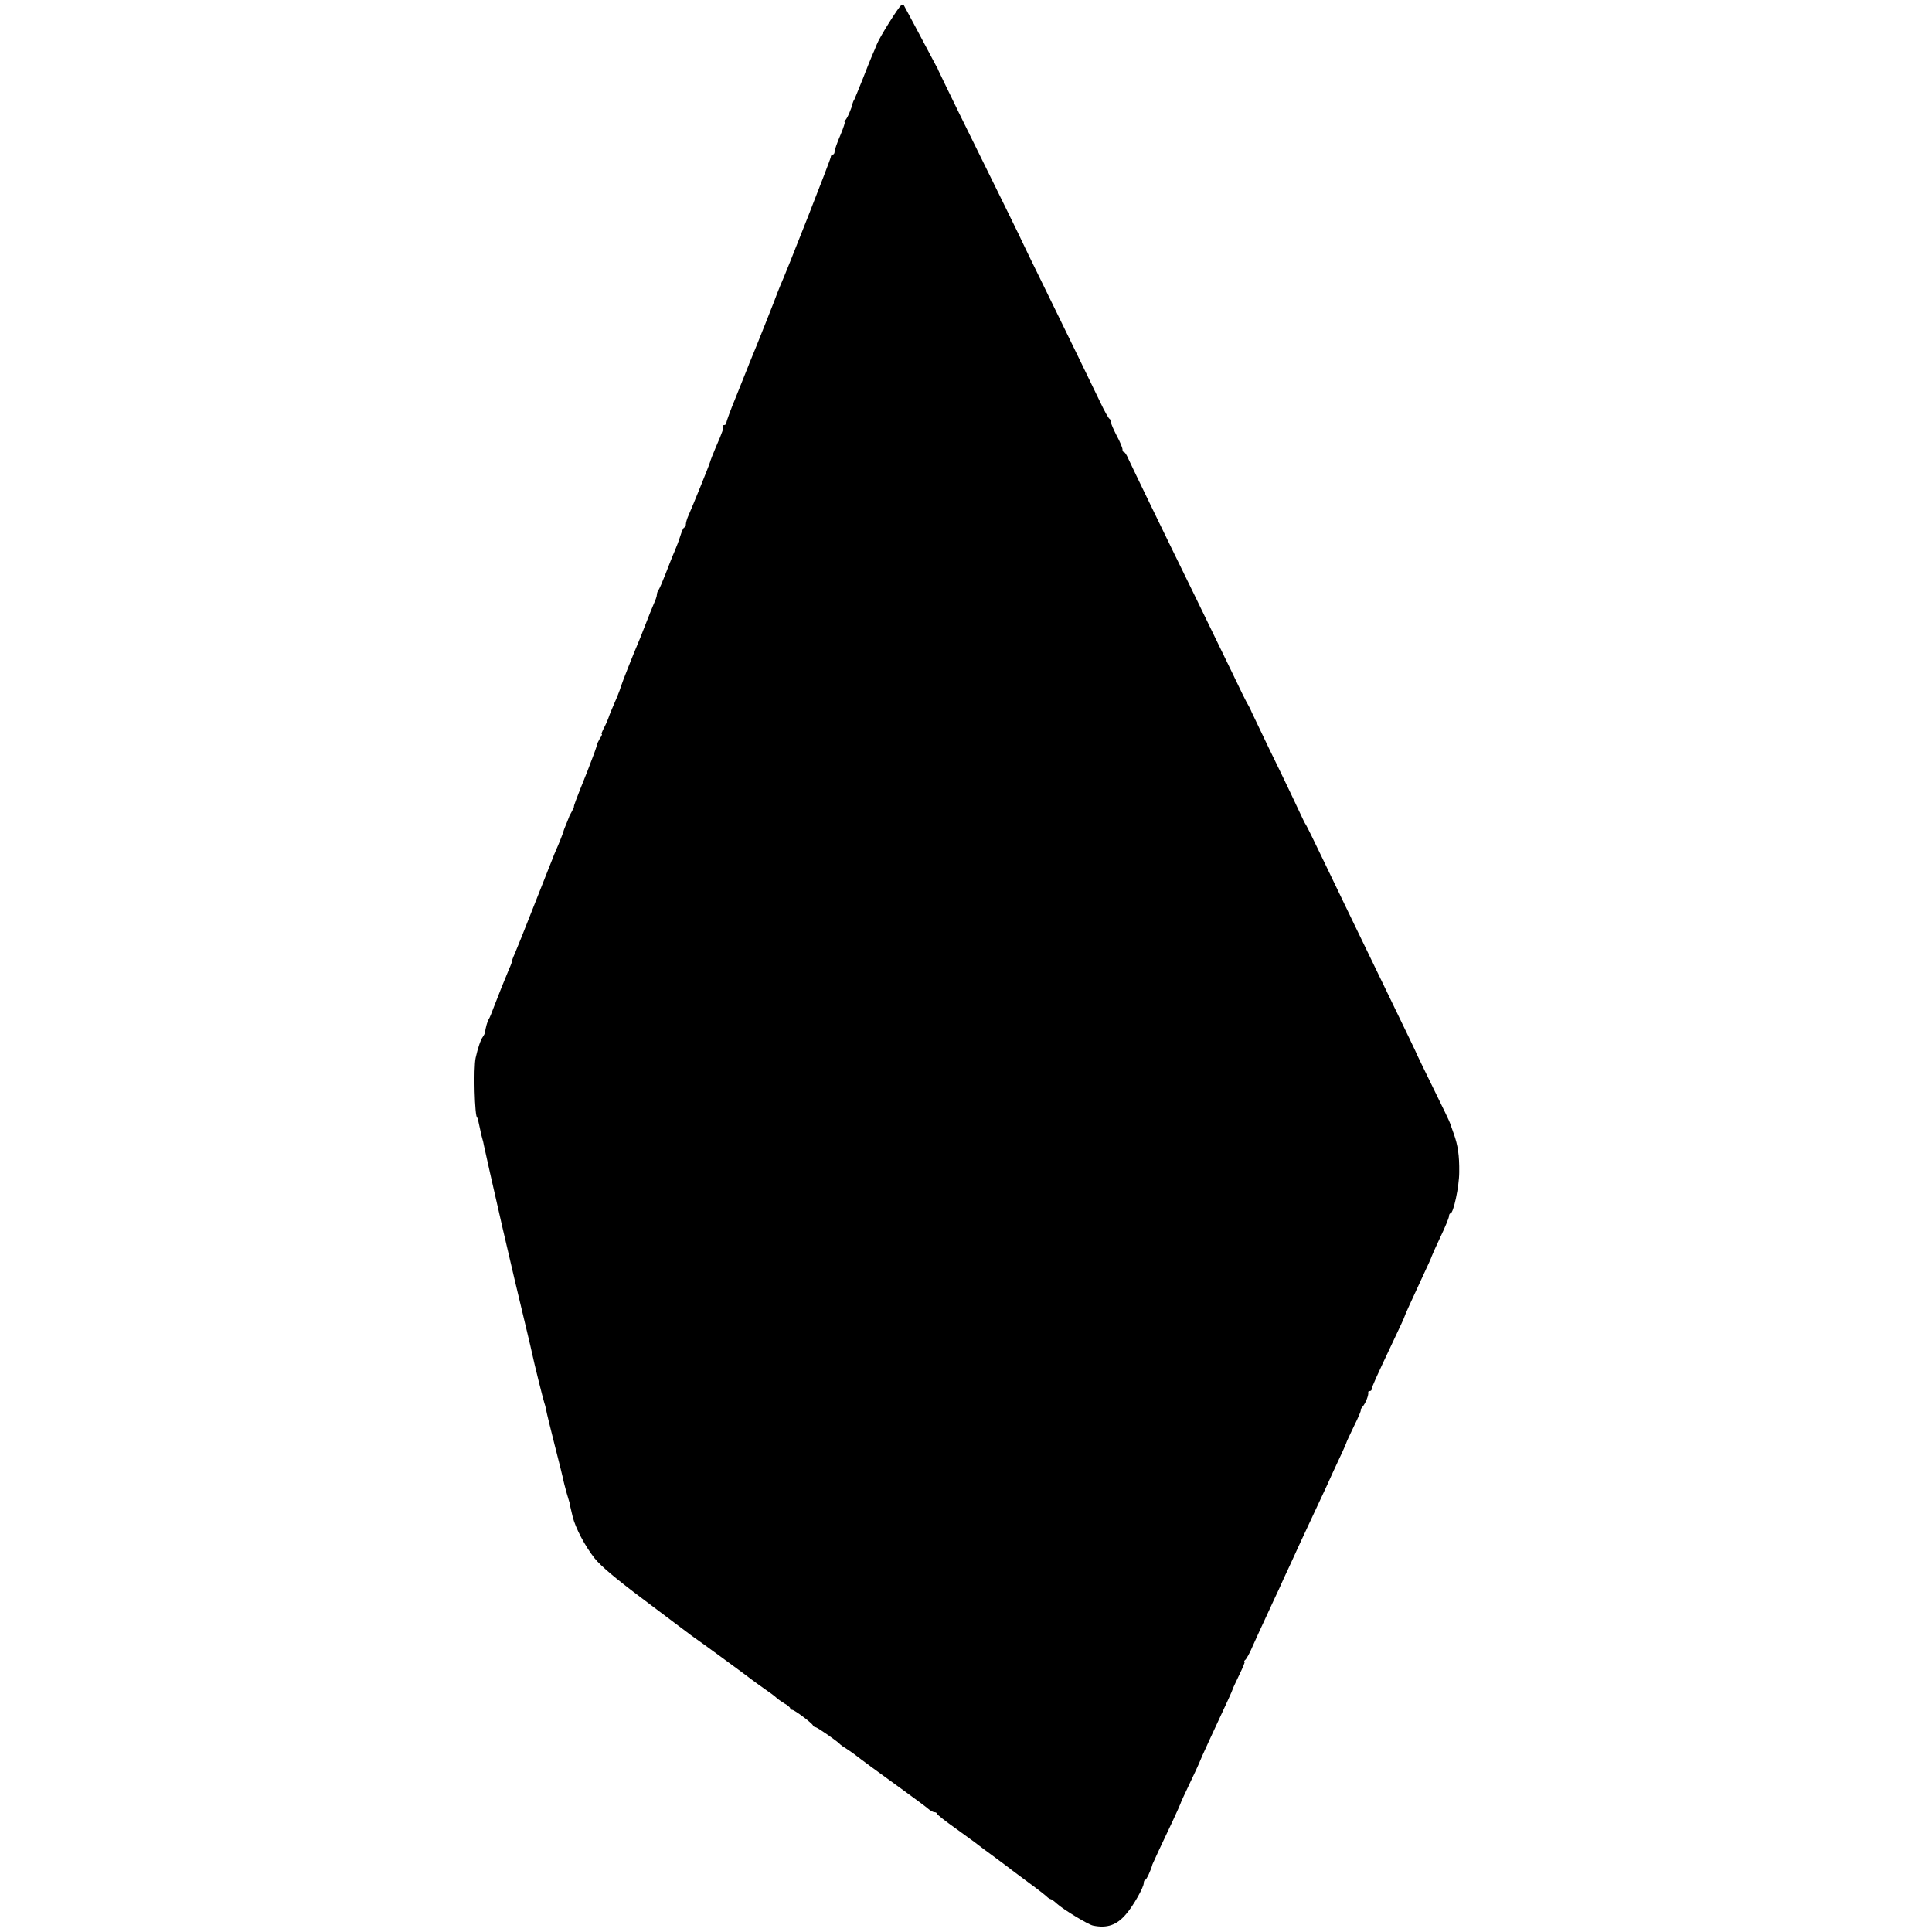
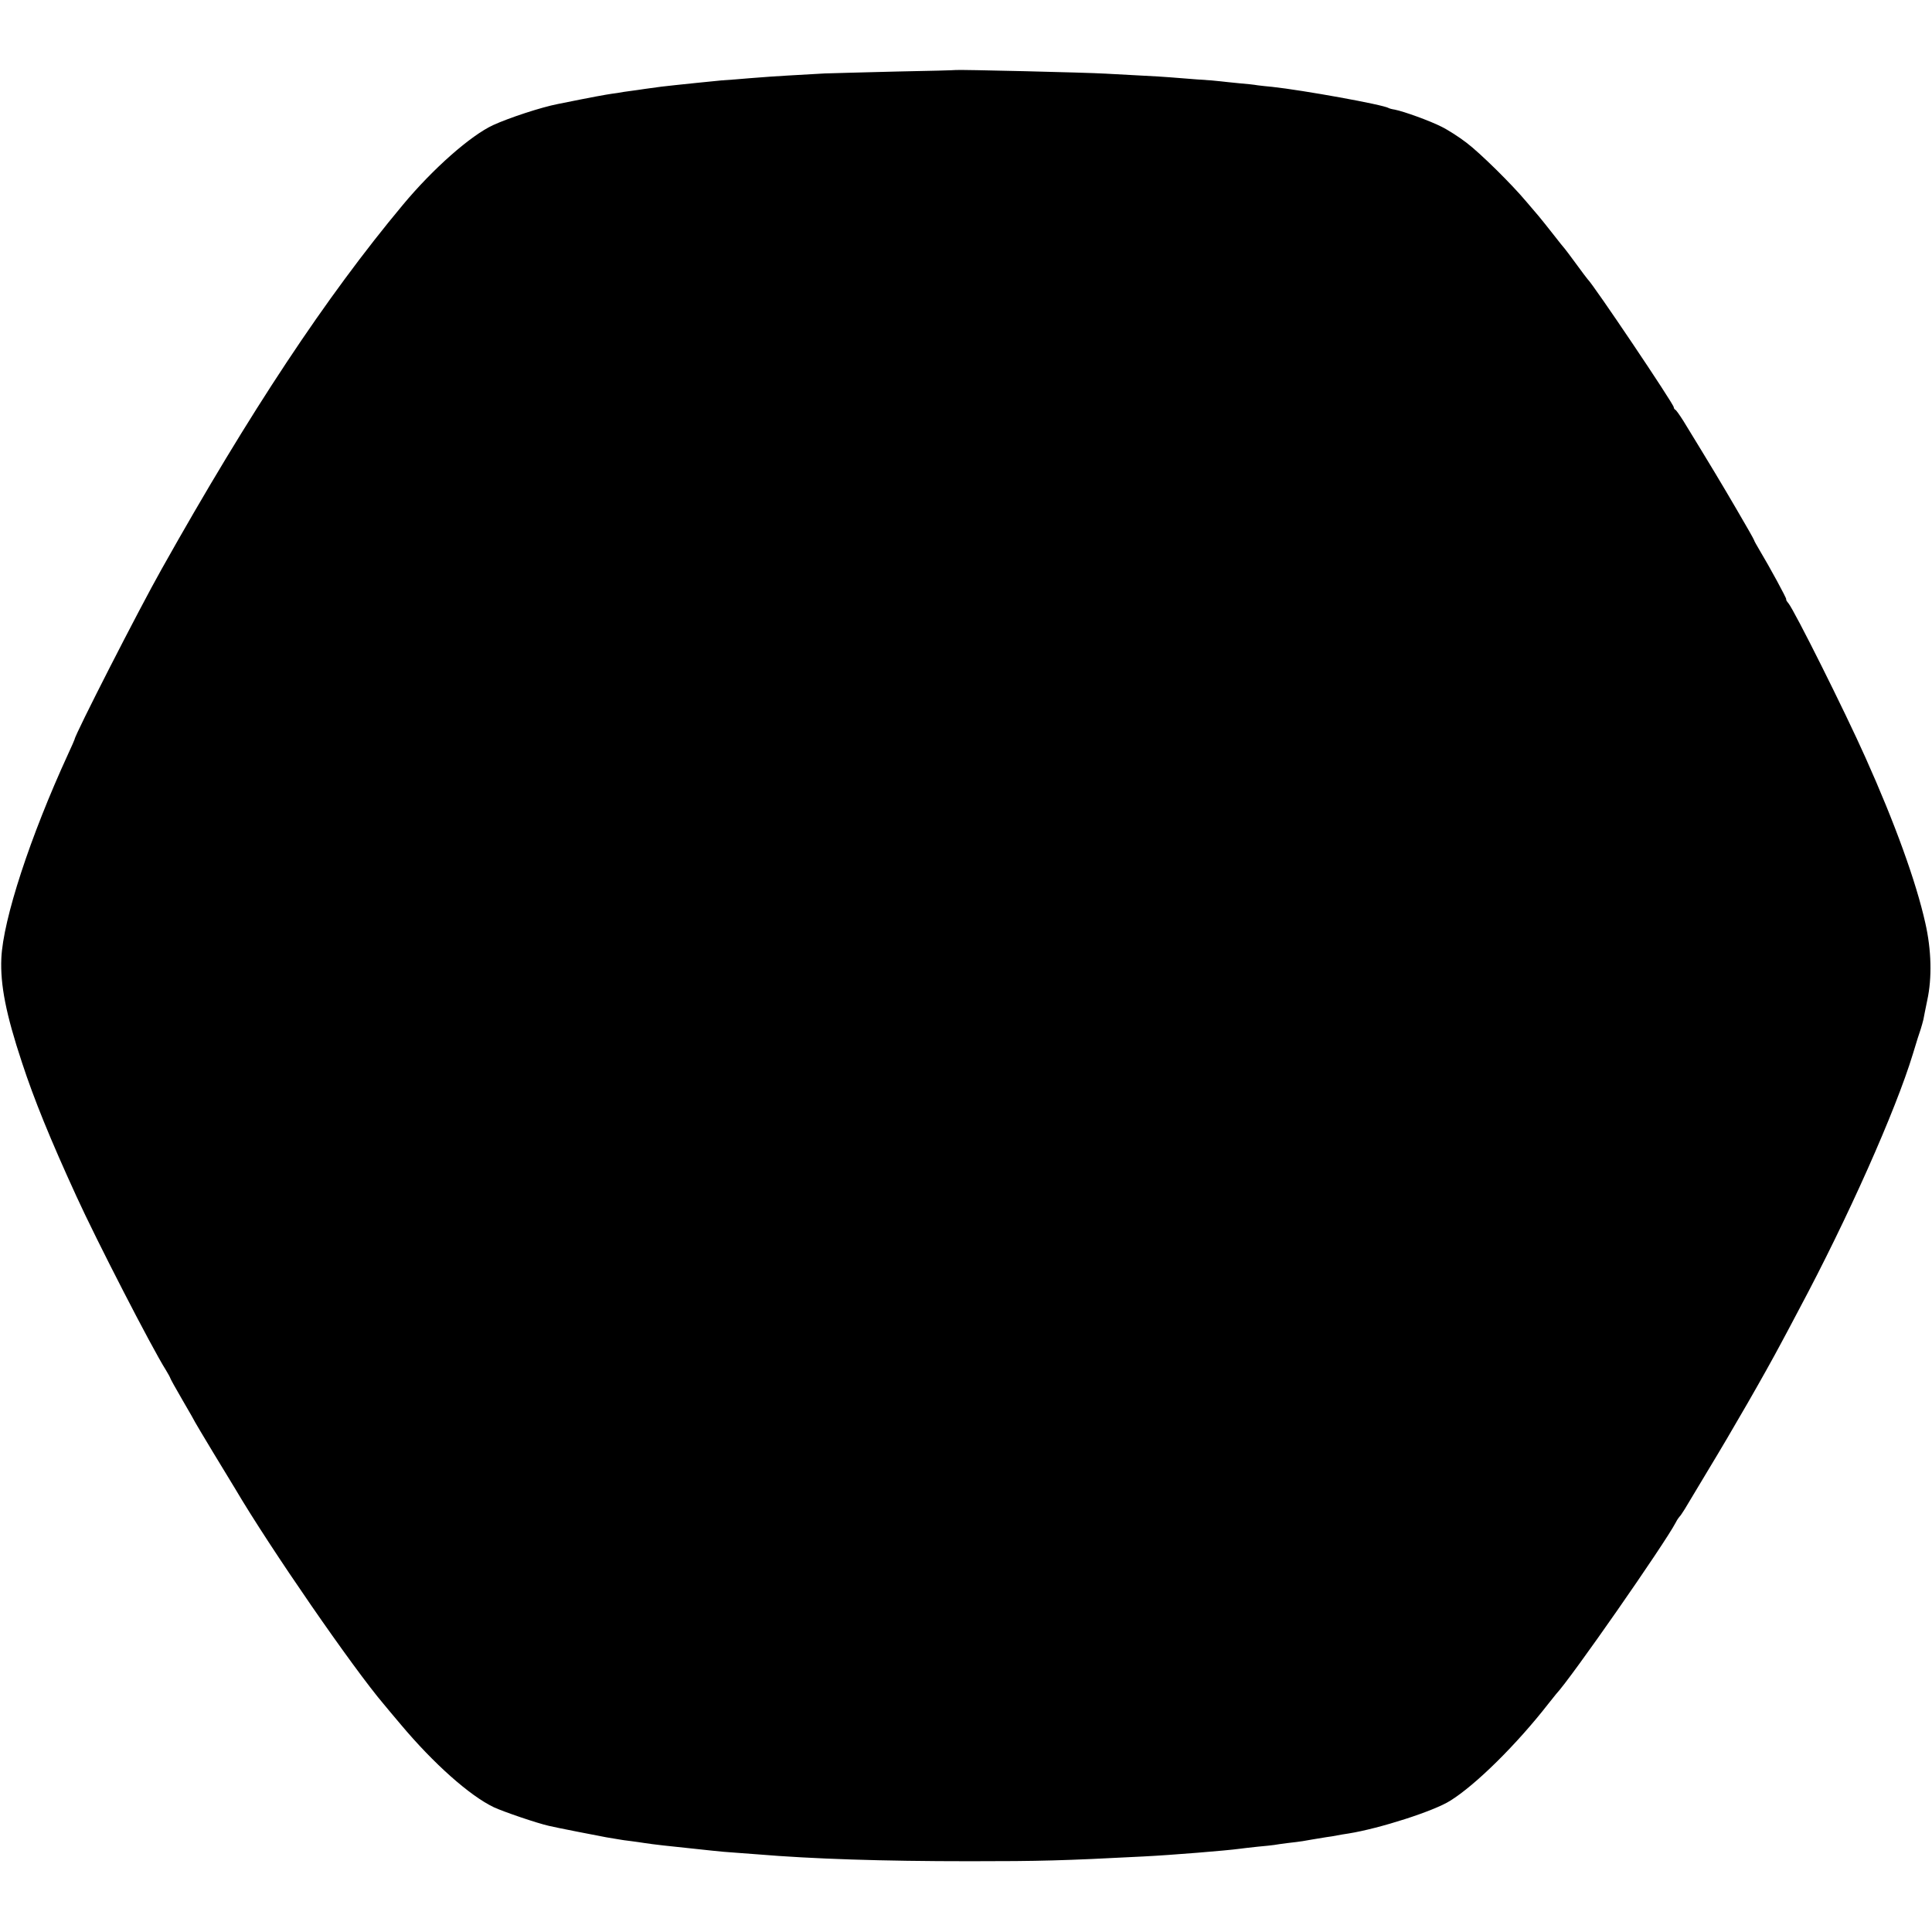
- <svg xmlns="http://www.w3.org/2000/svg" version="1" width="1333.333" height="1333.333" viewBox="0 0 1000 1000">
-   <path d="M466.4 2.8c-1.4.9-11.2 16.6-12.5 20-.6 1.5-1.6 4-2.4 5.7-.7 1.6-3 7.3-5 12.5-2.1 5.2-4 9.9-4.3 10.5-.4.5-.7 1.4-.9 2-.5 2.6-2.9 8.1-3.8 8.7-.5.4-.7.8-.3.8.4 0-.6 3.1-2.2 6.9-1.7 3.9-3 7.7-3 8.5 0 .9-.4 1.6-1 1.6-.5 0-1 .6-1 1.3 0 1.1-23.2 60.2-26.2 66.7-.6 1.4-1.2 2.9-1.4 3.5-.2.9-11.4 29.1-13.9 35-.5 1.1-.9 2.2-1 2.5-.3.8-1.5 3.8-6.6 16.5-2.7 6.5-4.9 12.5-4.9 13.2 0 .7-.5 1.3-1.2 1.3-.6 0-.9.3-.6.6.6.5-.2 2.9-3.7 10.9-1.5 3.5-2.7 6.6-3.1 8-.3 1.3-9.2 23.2-11 27.2-.8 1.7-1.4 3.8-1.4 4.7 0 .9-.3 1.6-.8 1.6-.4 0-1.3 1.9-2 4.2-.7 2.3-2.1 6-3.1 8.3-1 2.2-3 7.4-4.6 11.5-1.6 4.1-3.2 7.9-3.7 8.4-.4.6-.8 1.6-.8 2.4 0 .8-.7 2.8-1.5 4.5-.8 1.8-2.8 6.8-4.5 11.2-1.7 4.4-3.5 8.9-4 10-1.8 4.1-8.1 20-8.5 21.5-.2.8-1.1 3.3-2 5.5-2.5 5.8-3.8 8.9-4 9.5-.9 2.7-1.9 4.9-3.1 7.2-.8 1.6-1.3 2.8-.9 2.8.3 0-.2 1.1-1.1 2.4-.8 1.4-1.5 2.9-1.5 3.3.1.4-2.1 6.4-4.8 13.3-6.2 15.4-7.3 18.5-7 18.5.1 0-.4 1.1-1.1 2.5-.8 1.4-1.5 2.7-1.5 3-.1.3-.7 1.8-1.4 3.5-.7 1.6-1.4 3.4-1.5 4-.4 1.3-2.3 6.2-3.8 9.5-.6 1.4-1.5 3.5-1.9 4.7-.5 1.3-1.3 3.3-1.8 4.5-.5 1.3-4.4 11.1-8.6 21.8-4.2 10.7-8.3 20.9-9.1 22.7-.8 1.7-1.4 3.4-1.4 3.8 0 .4-.6 2.1-1.4 3.8-2.7 6.5-5.5 13.4-7.7 19.2-1.2 3.3-2.5 6.4-2.9 7-.7.9-1.7 4.6-2 7-.1.5-.6 1.5-1.1 2.2-1 1.2-2.6 5.7-3.7 10.8-1.2 5.3-.5 31 .8 31 .2 0 .7 2.2 1.5 6 .3 1.6.8 3.8 1.1 4.7.3.9.7 2.6.9 3.8.5 2.4 4.6 20.8 9.6 42.5 3.3 14.4 8.8 37.7 12.5 53 1.3 5.5 2.6 10.9 2.8 12 .9 4.5 5.8 24.1 6.3 25.5.3.8.8 2.6 1 3.9.2 1.3 2.2 9.3 4.3 17.7 2.2 8.4 4.1 16.4 4.4 17.6.2 1.3 1.1 4.7 1.9 7.6.9 2.9 1.6 5.4 1.7 5.7 0 .3.1.7.1 1 .3 1.1.5 2.2 1.3 5.5 1.4 5.8 6.4 15.3 11.4 21.6 3.3 4.1 11 10.6 25.7 21.6 11.6 8.7 21.7 16.4 22.6 17 .8.7 2.3 1.7 3.1 2.3 1.9 1.2 27.7 20.1 29.8 21.8.9.7 3.8 2.8 6.5 4.7 2.8 1.9 5.6 4 6.3 4.7.7.7 2.6 2 4.2 3 1.7.9 3 2.1 3 2.5 0 .4.4.8 1 .8 1.2 0 10.4 6.9 10.8 8.1.2.5.8.9 1.3.9.9 0 11.7 7.5 12.9 9 .3.3 1.8 1.4 3.5 2.4 1.6 1.1 3.4 2.3 4 2.8 2.1 1.7 12.8 9.6 24.2 17.8 6.5 4.7 12.7 9.3 13.7 10.2 1.1 1 2.6 1.8 3.3 1.8.7 0 1.3.4 1.3.8s4.4 3.9 9.8 7.7c5.3 3.9 10.4 7.5 11.2 8.2.8.7 4.9 3.7 9 6.7 4.1 3.1 8 5.9 8.5 6.4.6.4 4.6 3.4 9 6.7 4.4 3.2 8.6 6.5 9.3 7.2.7.7 1.7 1.3 2 1.3.4 0 1.9 1.1 3.3 2.4 3 2.8 16.3 10.9 18.7 11.3 7.3 1.5 12.3-.3 17.1-6 3.6-4.1 9.1-13.8 9.1-16 0-.9.4-1.7.8-1.7.6 0 2.9-4.9 3.7-8 .2-.6 5.5-12 10.6-22.7 2.1-4.6 3.9-8.5 3.9-8.7 0-.3 2.1-4.9 4.7-10.3s4.7-10 4.8-10.3c.4-1.1 2.5-5.9 5.8-13 8.9-19.1 11.7-25.2 11.7-25.6 0-.3 1.6-3.6 3.4-7.4 1.9-3.9 3.2-7 2.8-7-.4 0-.2-.4.3-.8.6-.4 2.4-3.6 3.9-7.2 1.6-3.6 4.8-10.6 7.1-15.5 2.3-5 5.2-11.3 6.5-14 1.2-2.8 3.7-8.2 5.5-12 1.8-3.9 4.3-9.3 5.5-12 1.3-2.8 4.4-9.5 7-15 2.6-5.5 5.7-12.3 7-15 1.2-2.8 4-8.8 6.1-13.3 2.2-4.6 3.9-8.6 3.9-8.8 0-.2 1.8-4 3.9-8.4 2.2-4.4 3.7-8 3.4-8-.3 0 .1-.8.9-1.8 1.6-1.8 3.3-6.1 3-7.5-.1-.4.2-.7.8-.7.5 0 1-.4 1-1 0-1 1.9-5.3 11.6-25.8 3-6.3 5.4-11.5 5.4-11.8 0-.4 3.6-8.3 9.6-21.2 2.4-5.1 4.4-9.5 4.4-9.8 0-.2 2-4.7 4.5-10 2.5-5.2 4.5-10.1 4.5-10.9 0-.8.4-1.5.8-1.5 1.5 0 4.5-13.9 4.5-21.3.1-8.7-.7-13.9-2.8-19.8-.9-2.4-1.7-4.9-1.9-5.4-.1-.6-4-8.7-8.6-18-4.6-9.4-8.4-17.2-8.5-17.5-.1-.5-4.5-9.6-18-37.5-14.8-30.5-22.9-47.4-30.9-64-4.2-8.8-8.1-16.7-8.6-17.5-.6-.8-1.4-2.5-1.9-3.6-1.6-3.5-9.4-20-17.5-36.5-4.1-8.6-8-16.7-8.6-18-.5-1.3-1.4-3.1-1.9-3.9-.6-.8-4.6-8.9-8.9-18-4.4-9.1-12.8-26.4-18.7-38.5-17.9-36.5-33-67.8-34.6-71.3-.7-1.7-1.7-3.2-2.1-3.2-.5 0-.8-.6-.8-1.4 0-.8-1.3-4-3-7.1-1.6-3.1-3-6.3-3-7 0-.7-.3-1.5-.7-1.7-.5-.2-2.7-4.1-4.9-8.8-2.3-4.7-7.2-14.8-10.9-22.5-3.7-7.7-11.8-24.1-17.8-36.5-6.1-12.4-11.1-22.7-11.2-23-.1-.5-12.4-25.5-33.1-67.5-5.9-12.1-10.8-22.2-10.9-22.5 0-.3-.4-1-.8-1.6-.4-.7-2.4-4.5-4.5-8.5C477 19.8 468 3 467.6 2.3c-.1-.1-.6.1-1.2.5z" />
+ <svg xmlns="http://www.w3.org/2000/svg" version="1" width="1346.667" height="1346.667" viewBox="0 0 1010 1010">
+   <path d="M499.7 36.6c-.1.1-14.1.5-31.2.8-17 .4-33.9.9-37.5 1-9.5.5-30 1.7-34 2.1-1.9.1-7.5.6-12.5 1-4.9.3-10.8.8-13 1.1-4.3.4-9.8 1-18.5 1.9-5 .5-9.1 1-16 2-1.4.2-4.5.7-7 1-2.5.3-5.7.8-7.2 1.1-1.6.2-4.3.6-6 .9-1.8.3-7.8 1.4-13.3 2.5-5.5 1.1-10.9 2.2-12 2.4-8.7 1.7-25.4 7.2-33.7 11-11.7 5.4-31.4 22.7-47.2 41.7-40.2 48.2-79.8 107.9-126.1 190.4-11.8 20.9-45.5 86.9-45.5 89 0 .2-1.5 3.6-3.4 7.7C15.8 437.3 1.6 480.6.7 501c-.6 13.8 2.4 29.2 10.8 54.5 6.3 19.2 14.7 39.9 28.5 70 10.2 22.4 39.3 79 46.7 90.7 1.3 2.1 2.3 4 2.3 4.2 0 .3 2.9 5.5 6.5 11.7 3.6 6.1 6.5 11.3 6.5 11.4 0 .1 4.3 7.3 9.6 16.1 5.3 8.7 10.4 17.1 11.3 18.6C141 809 184.8 872.4 200.7 891c1.1 1.4 5.1 6.1 8.8 10.5 17.2 20.5 36.1 37.3 48.7 43.3 5.2 2.4 22.5 8.3 28.7 9.7 3.6.9 26.8 5.4 30.1 6 1.9.3 4.6.8 6 1 1.4.3 4.5.7 7 1 2.5.3 5.6.8 7 1 5.4.8 8.7 1.2 35.5 4 3.3.4 8.5.8 11.5 1 3 .2 8.4.6 12 .9 28.7 2.4 65.1 3.6 111 3.6 36.8 0 48.5-.3 91-2.5 14.2-.7 43.5-3.1 50-4 1.4-.2 5.7-.7 9.5-1.1 3.9-.3 7.7-.8 8.6-.9.9-.2 4-.6 7-1 3-.3 6.5-.8 7.9-1 2.4-.4 6.1-1.1 12.5-2.1 1.7-.2 4.1-.6 5.5-.9 1.4-.3 4.1-.7 6-1 16.2-2.6 44.6-11.7 53.1-17.1 13.4-8.3 34.9-29.6 51.4-50.8 1.7-2.1 3.5-4.4 4-5 7.6-8 56.6-78.4 62.5-89.6.7-1.4 1.6-2.7 1.9-3 .4-.3 1.6-2.1 2.8-4 1.1-1.9 6.5-10.9 12-20 13.1-21.6 29.9-50.8 38.5-67 1.1-1.9 5.2-9.8 9.3-17.5C966 636.8 991 580.6 1000 551c1.7-5.8 3.6-11.6 4.1-13 .4-1.4 1.1-3.6 1.4-5 .2-1.4 1.2-5.9 2-10 2.6-11.9 2.2-26.4-1-40.5-4.8-21.5-15.9-52.2-31.3-86.5-10.8-24.2-37.1-76.8-40.3-80.7-.8-.9-1.3-1.8-1.1-2 .3-.4-8.8-17.1-13.9-25.6-1.6-2.7-2.9-5-2.9-5.3 0-.3-4.1-7.5-9.2-16.2-8-13.7-13.1-22.2-27.8-46.2-1.9-3-3.8-5.7-4.2-5.8-.4-.2-.8-.8-.8-1.3 0-1.7-42.4-64.7-45-66.9-.3-.3-3-3.9-6-8s-5.7-7.7-6-8c-.3-.3-3-3.6-6-7.5-3-3.8-6.4-8.1-7.6-9.5-1.2-1.4-4.1-4.8-6.4-7.5-7.6-9.1-24.3-25.6-31.5-31-3.8-2.9-9.7-6.7-13-8.3-5.9-3-19.7-8-24.4-8.9-1.4-.2-2.8-.6-3.1-.8-2.9-1.8-45.1-9.4-61-11.1-2.5-.2-5.8-.6-7.5-.8-1.6-.3-6.1-.8-10-1.1-3.8-.4-8.1-.8-9.5-1-1.4-.2-7-.7-12.5-1-5.5-.4-11.8-.9-14-1.1-2.2-.2-8.9-.6-15-.9-6-.3-14.4-.8-18.5-1-9.8-.6-77.8-2.2-78.3-1.9z" />
</svg>
